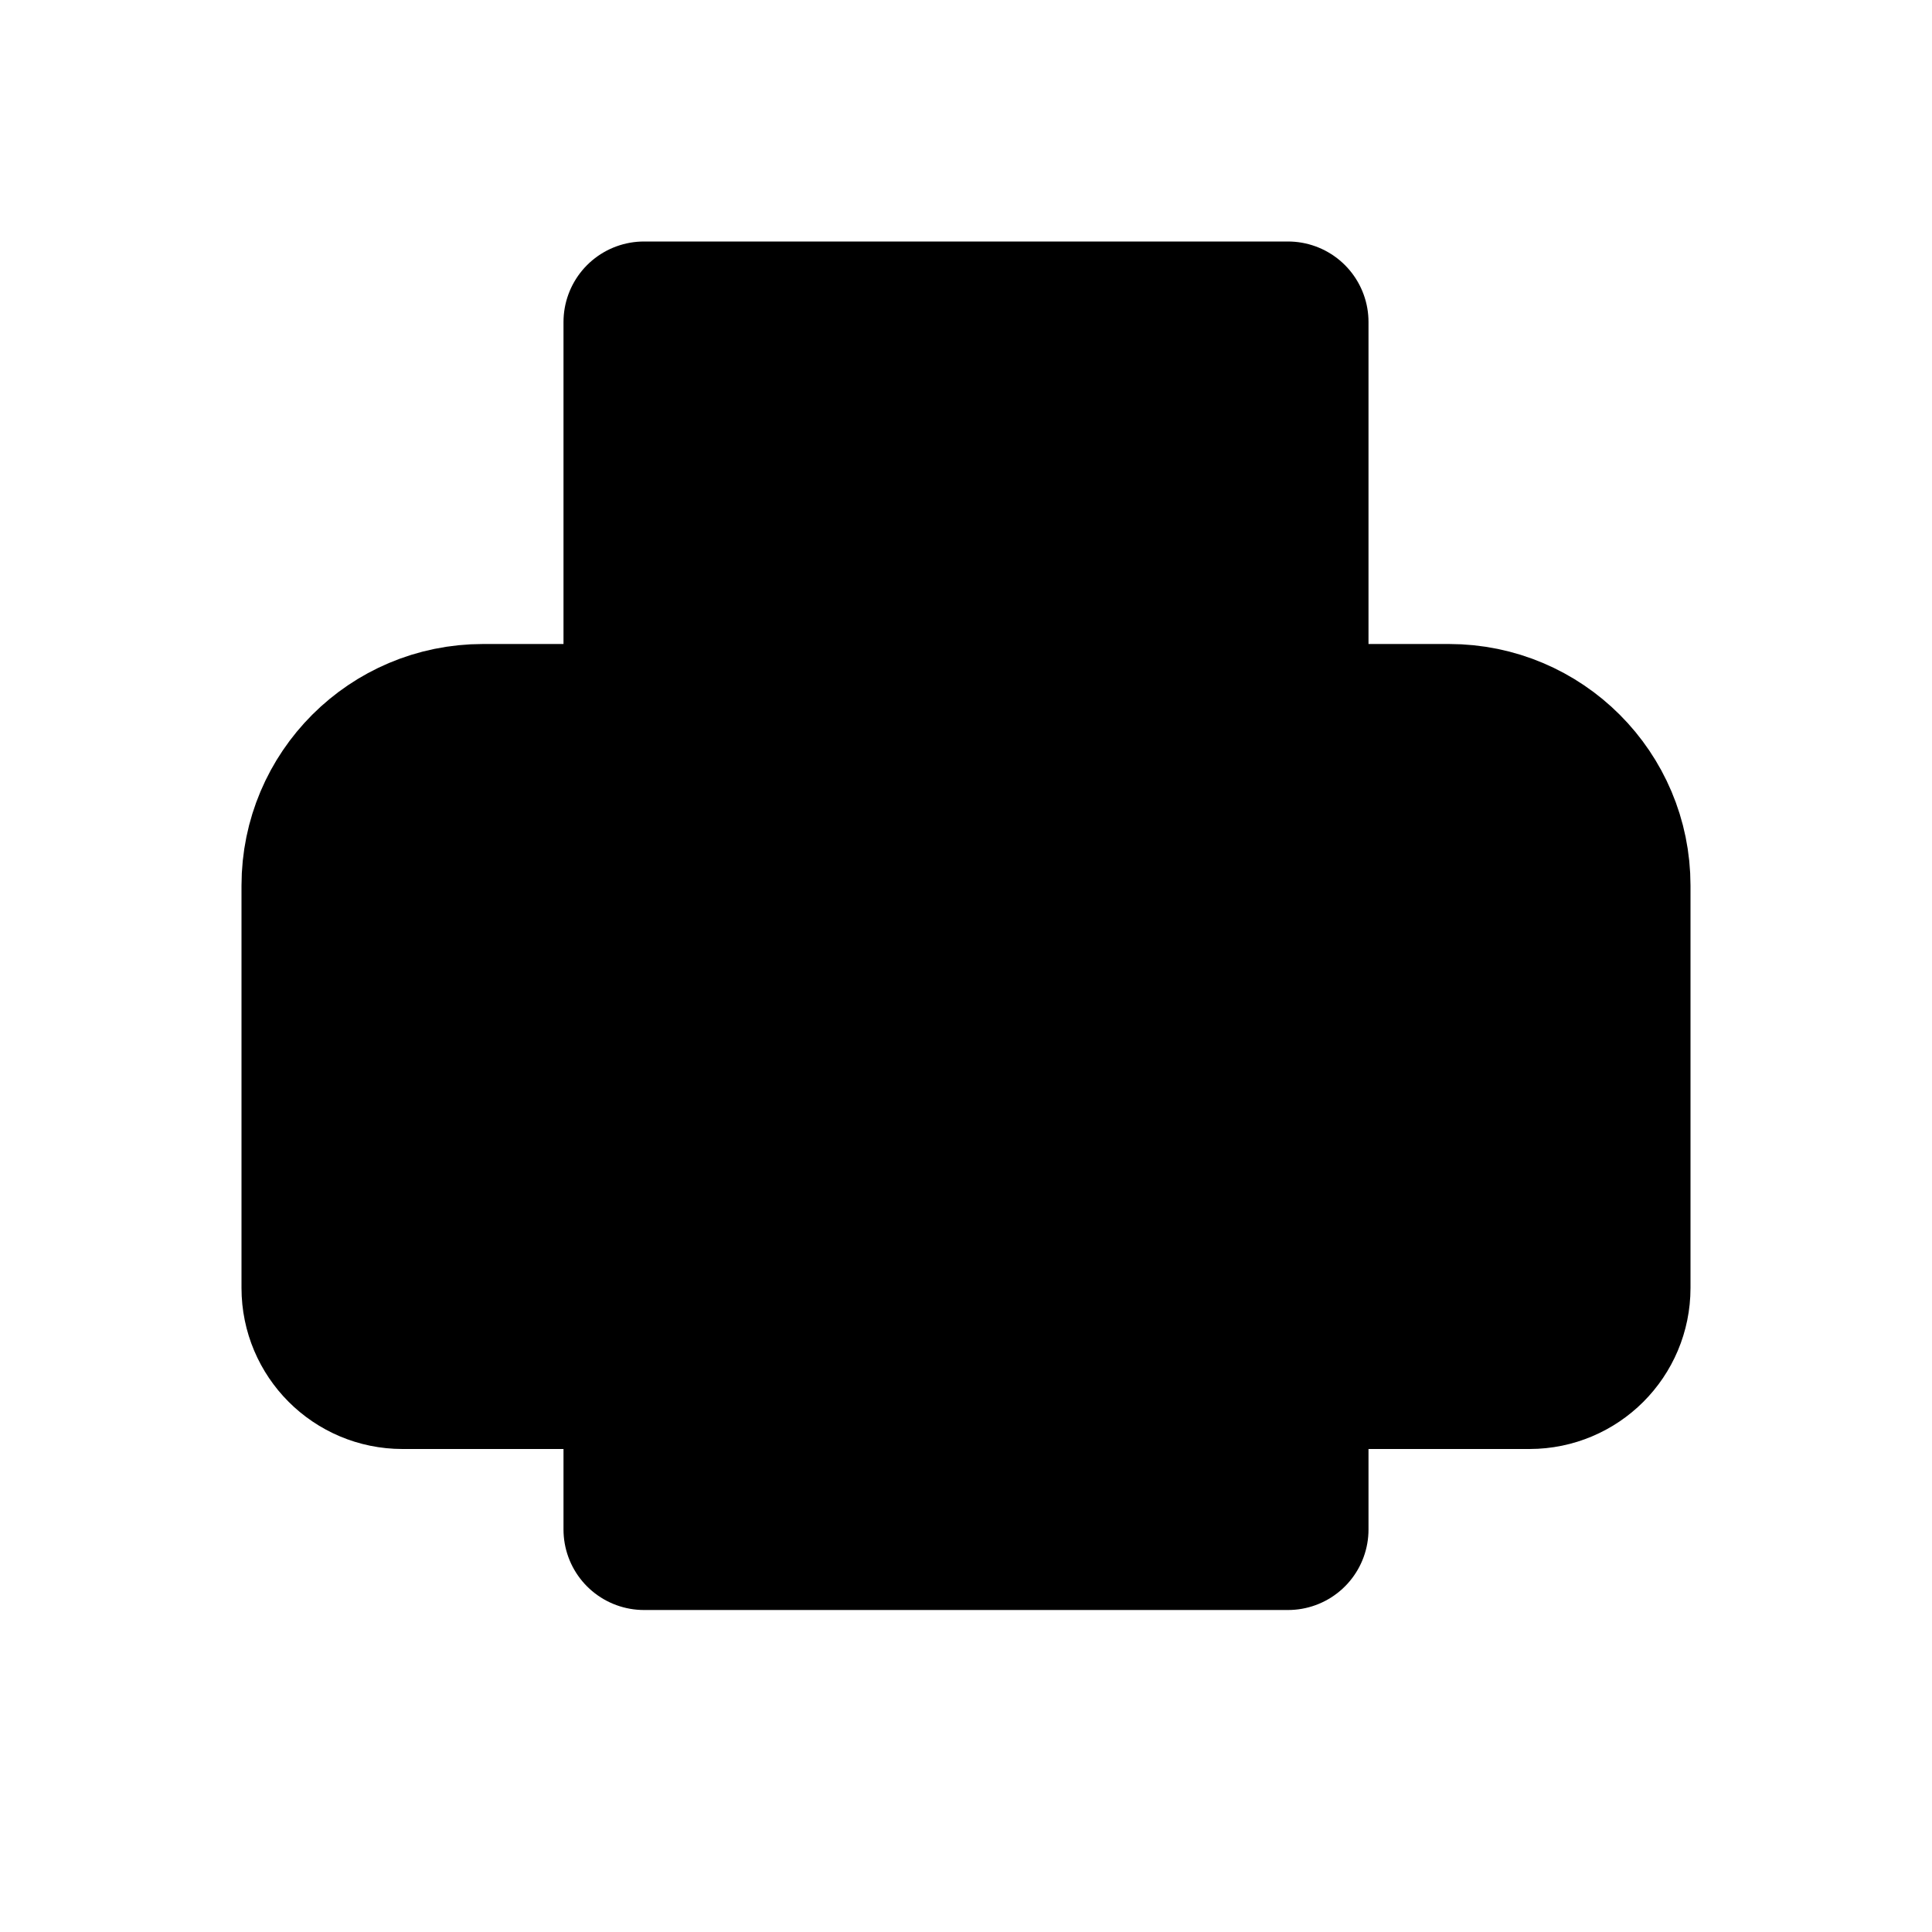
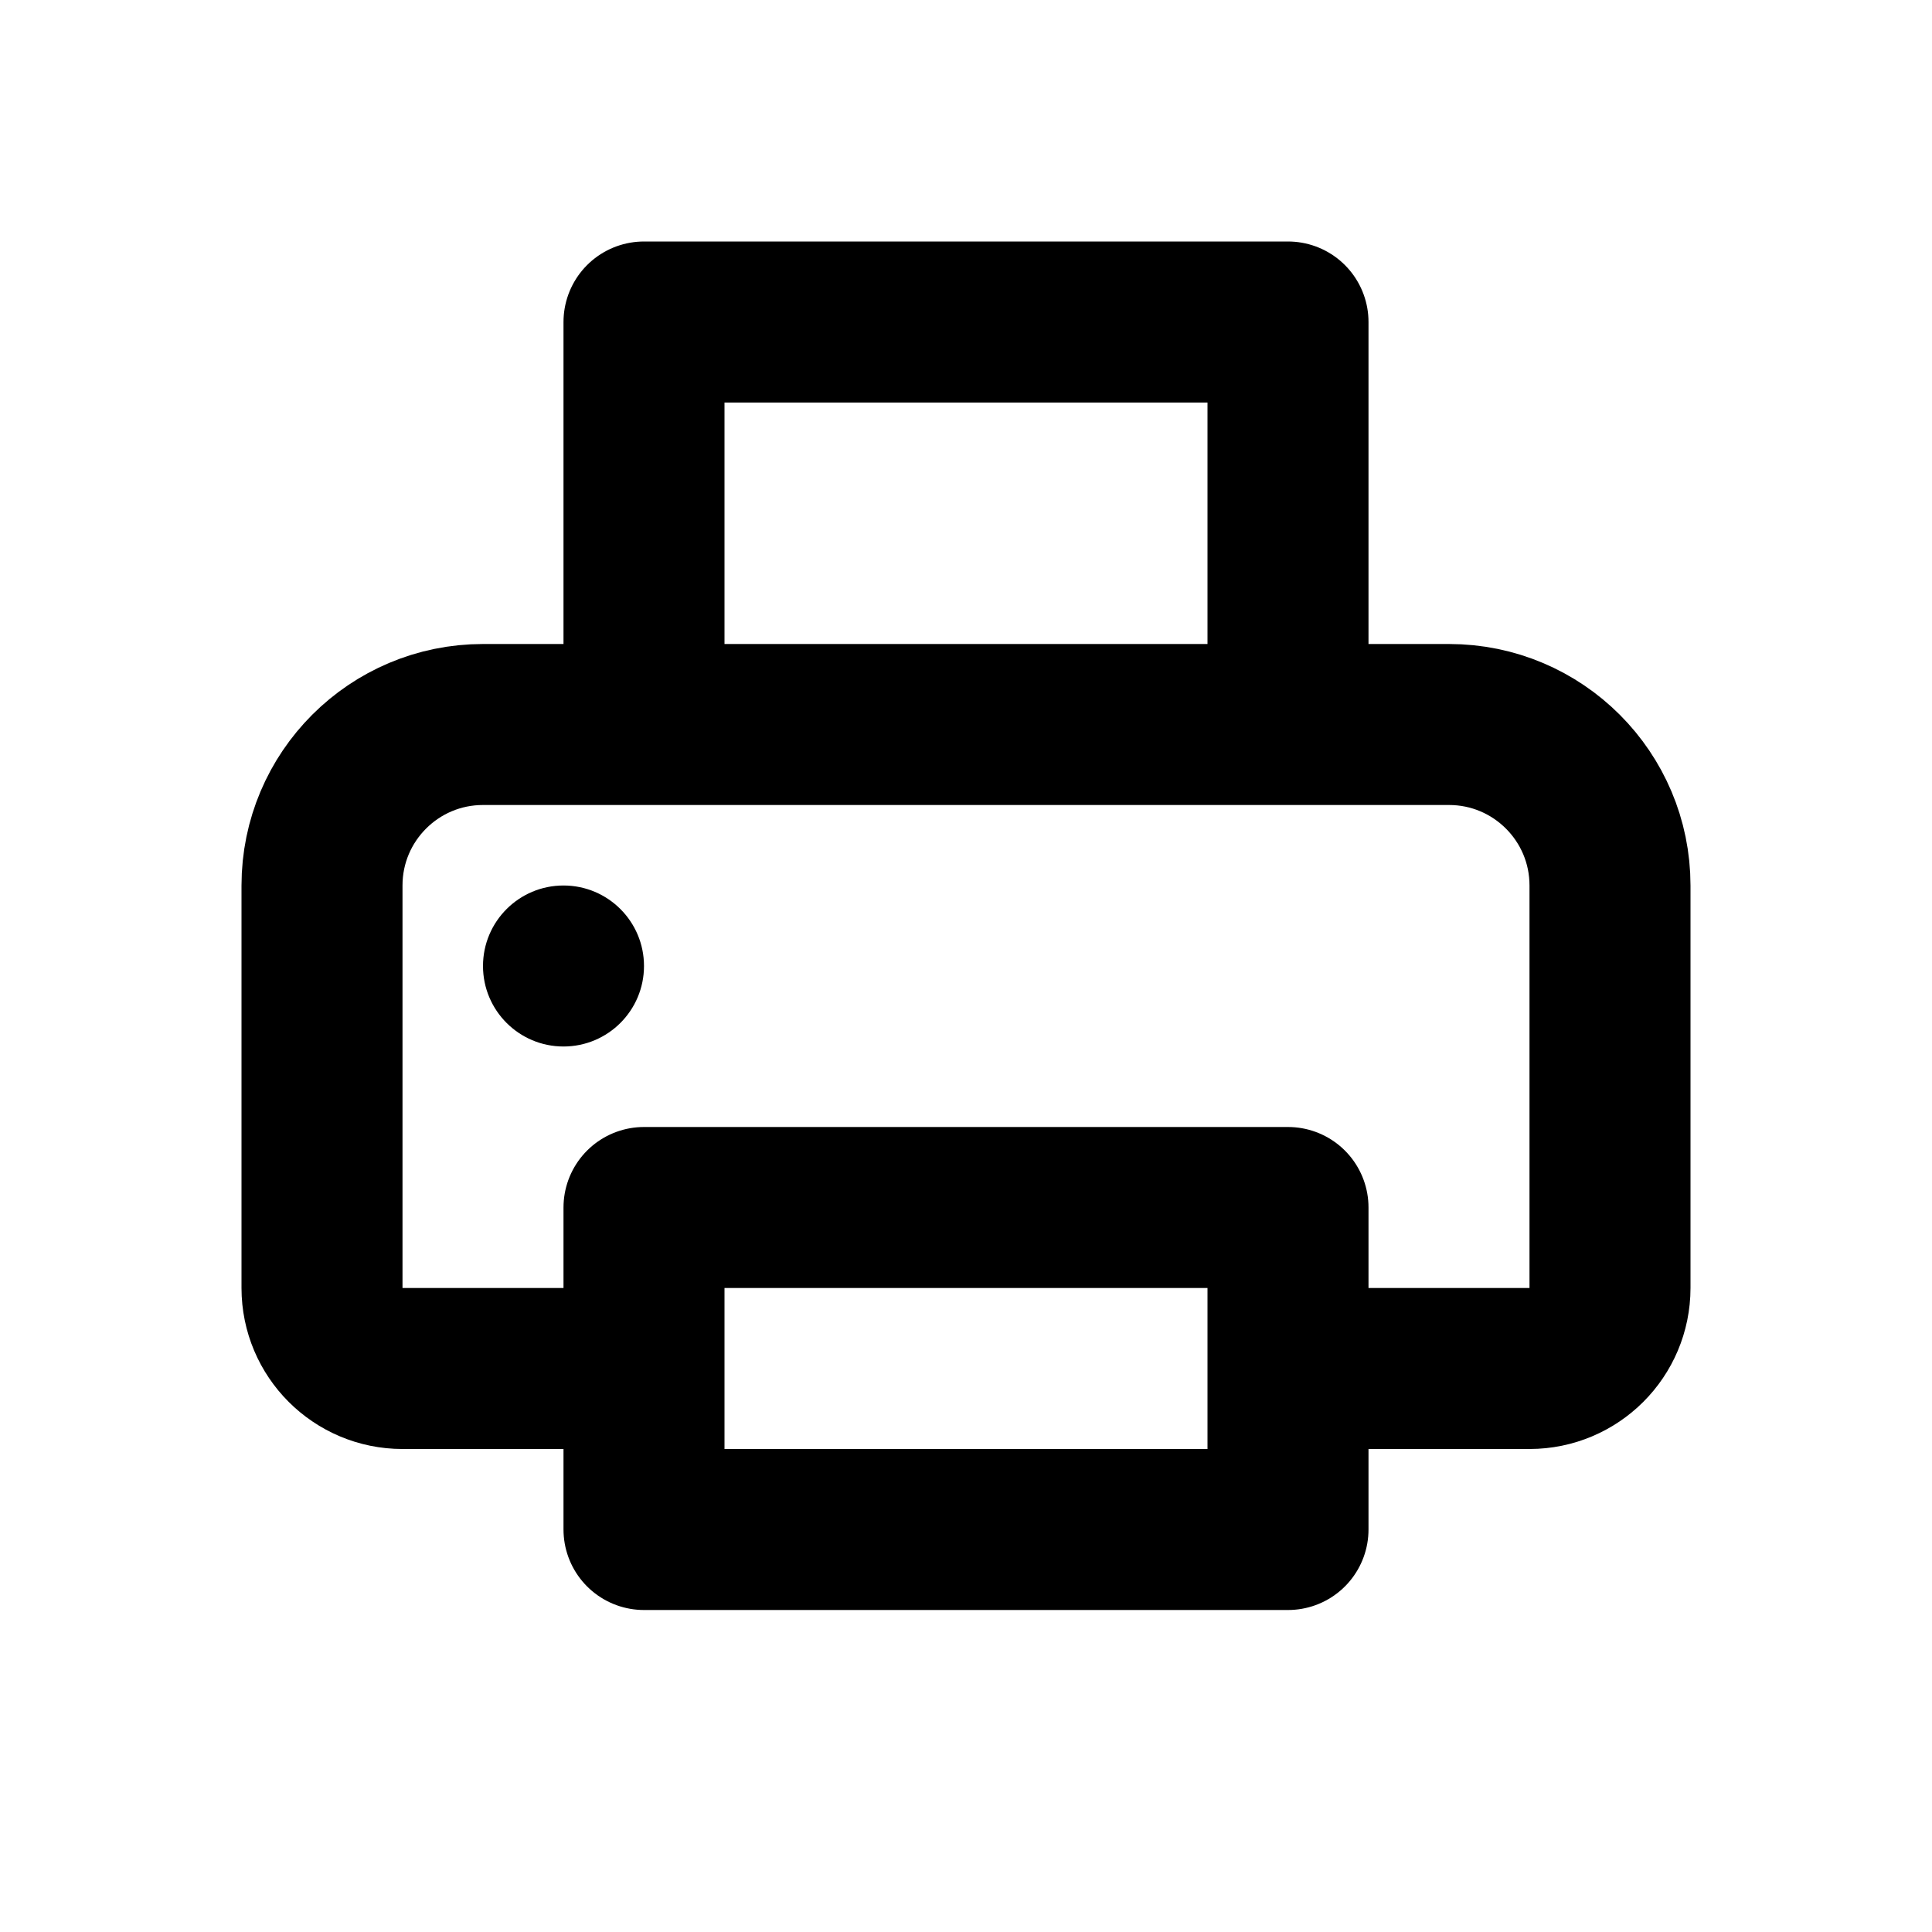
- <svg xmlns="http://www.w3.org/2000/svg" fill="currentColor" viewBox="0 0 24 24">
+ <svg xmlns="http://www.w3.org/2000/svg" fill="none" viewBox="0 0 24 24">
  <path stroke="currentColor" stroke-linejoin="round" stroke-width="2" d="M8 17H5a1 1 0 01-1-1v-5a2 2 0 012-2h12a2 2 0 012 2v5a1 1 0 01-1 1h-3M8 4h8v5H8V4zm0 11h8v4H8v-4z" />
  <circle cx="7" cy="12" r="1" fill="currentColor" />
</svg>
